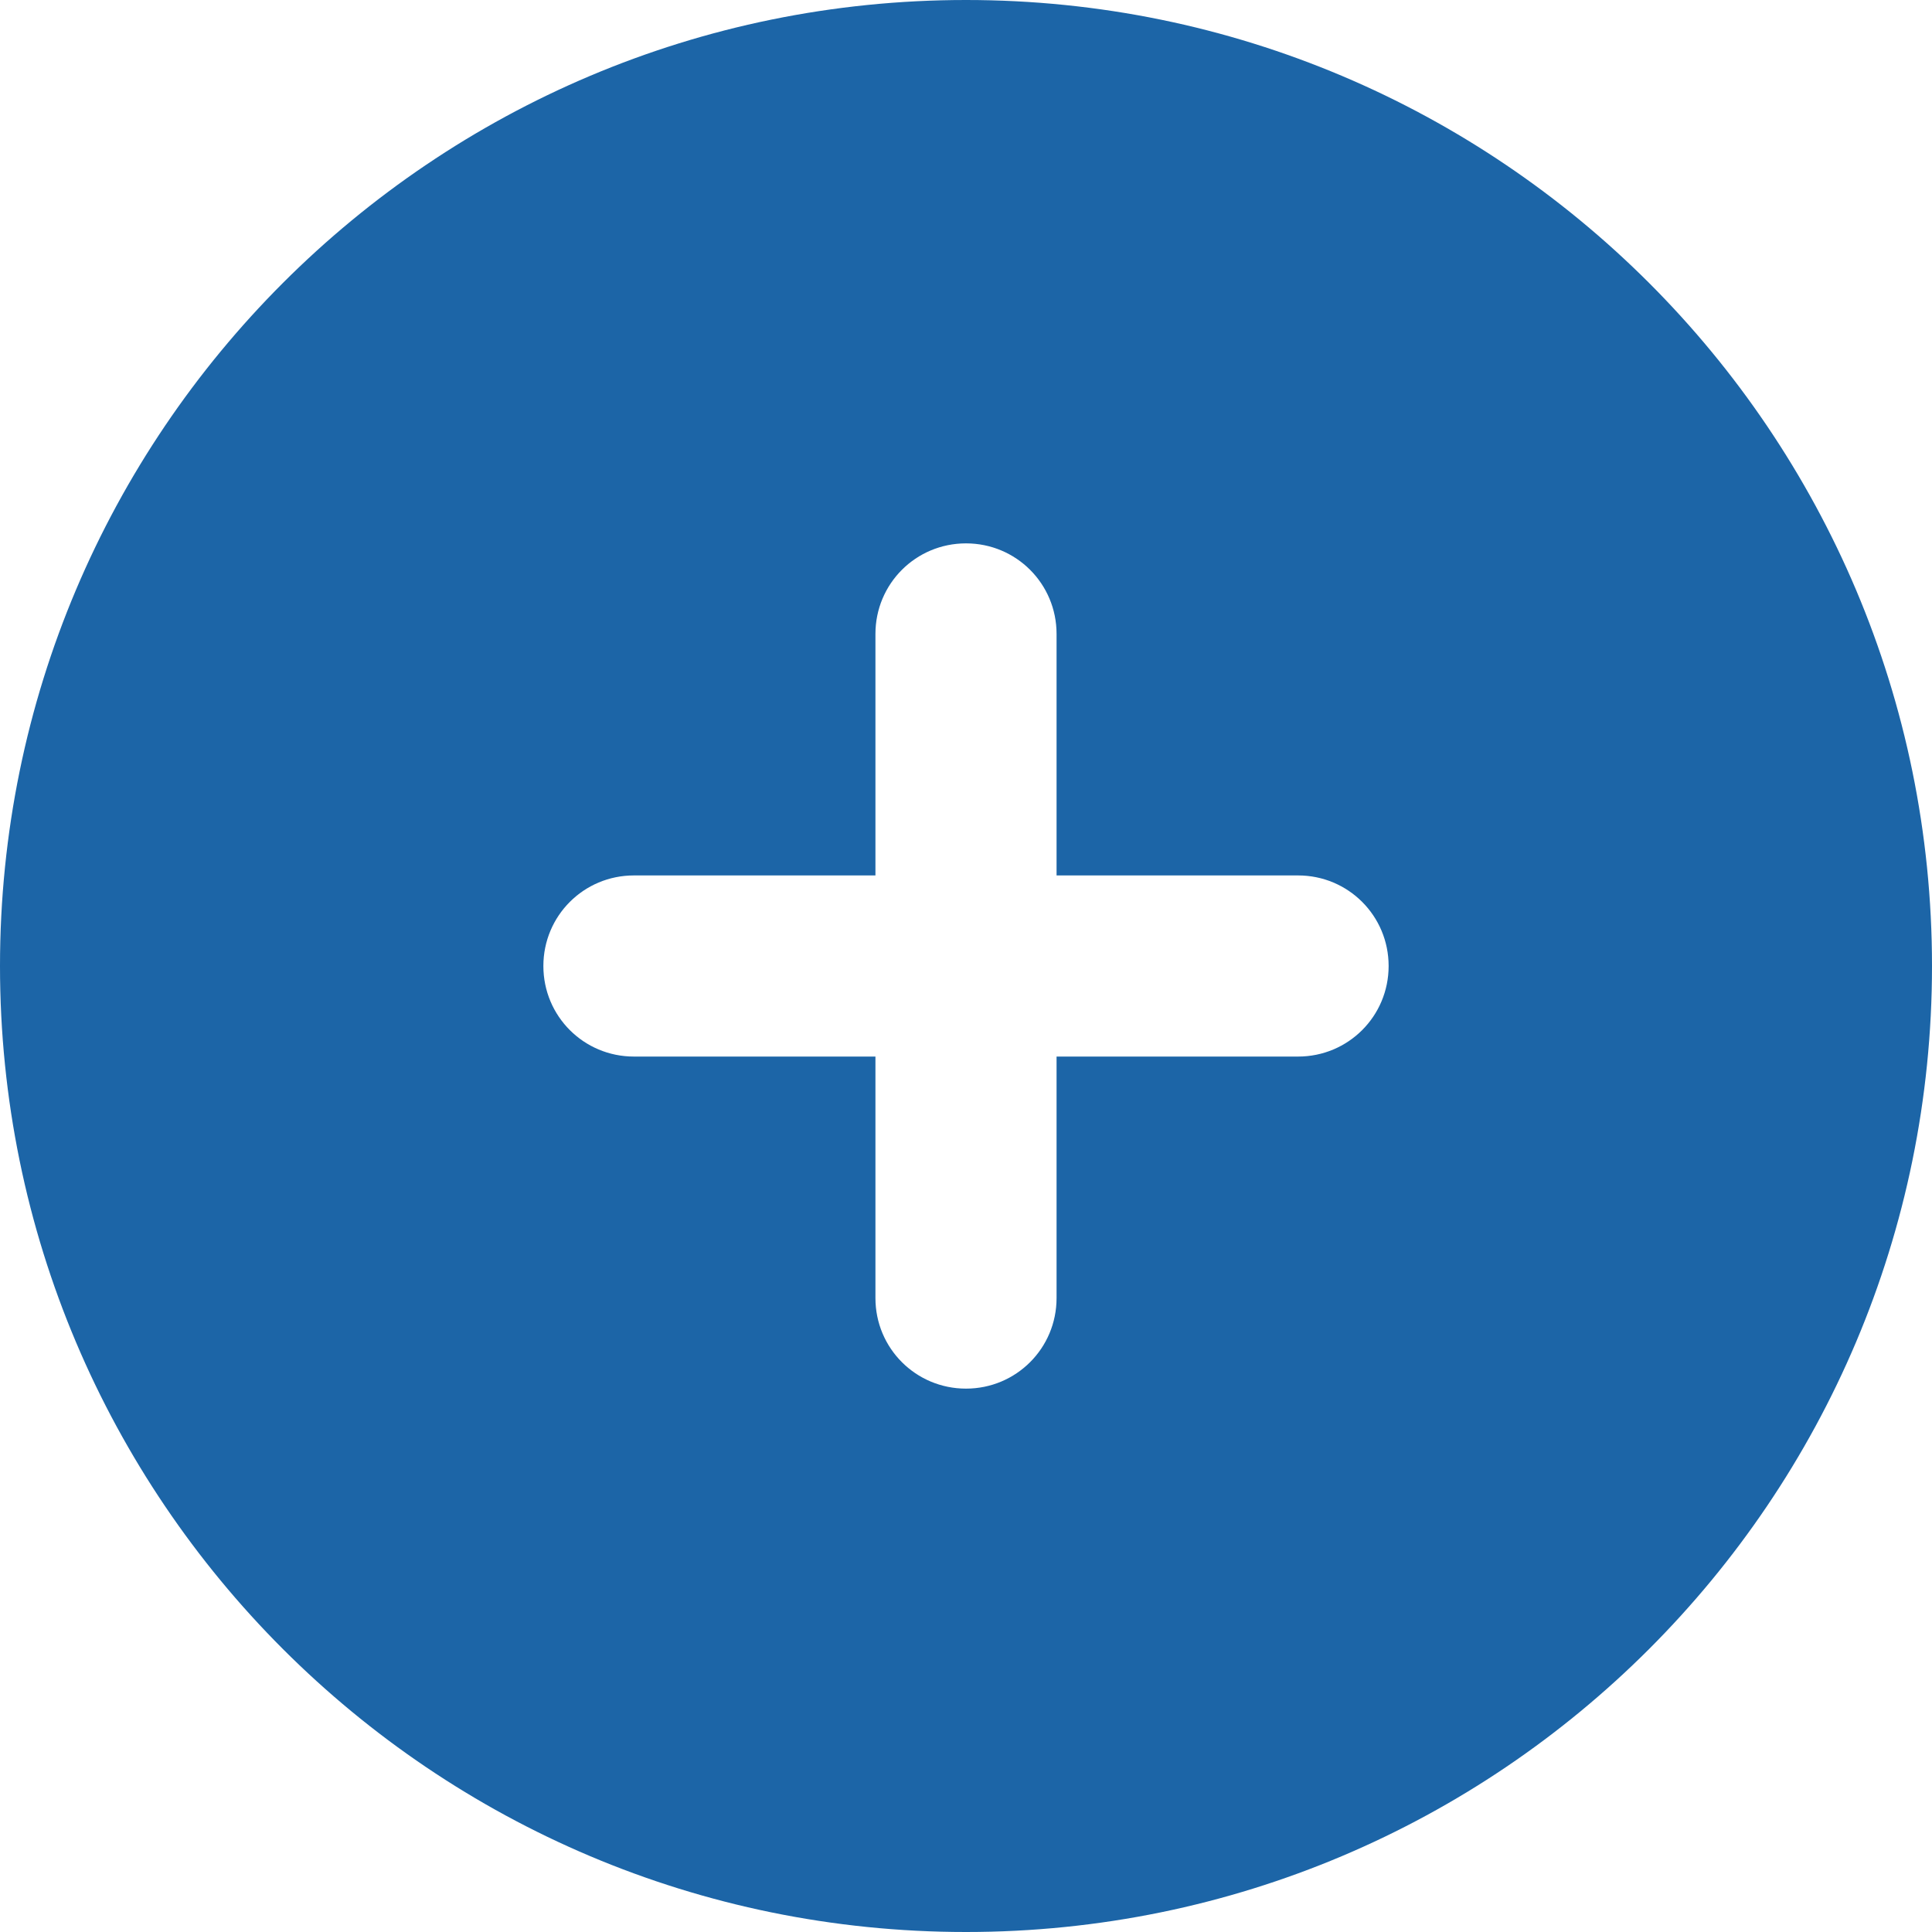
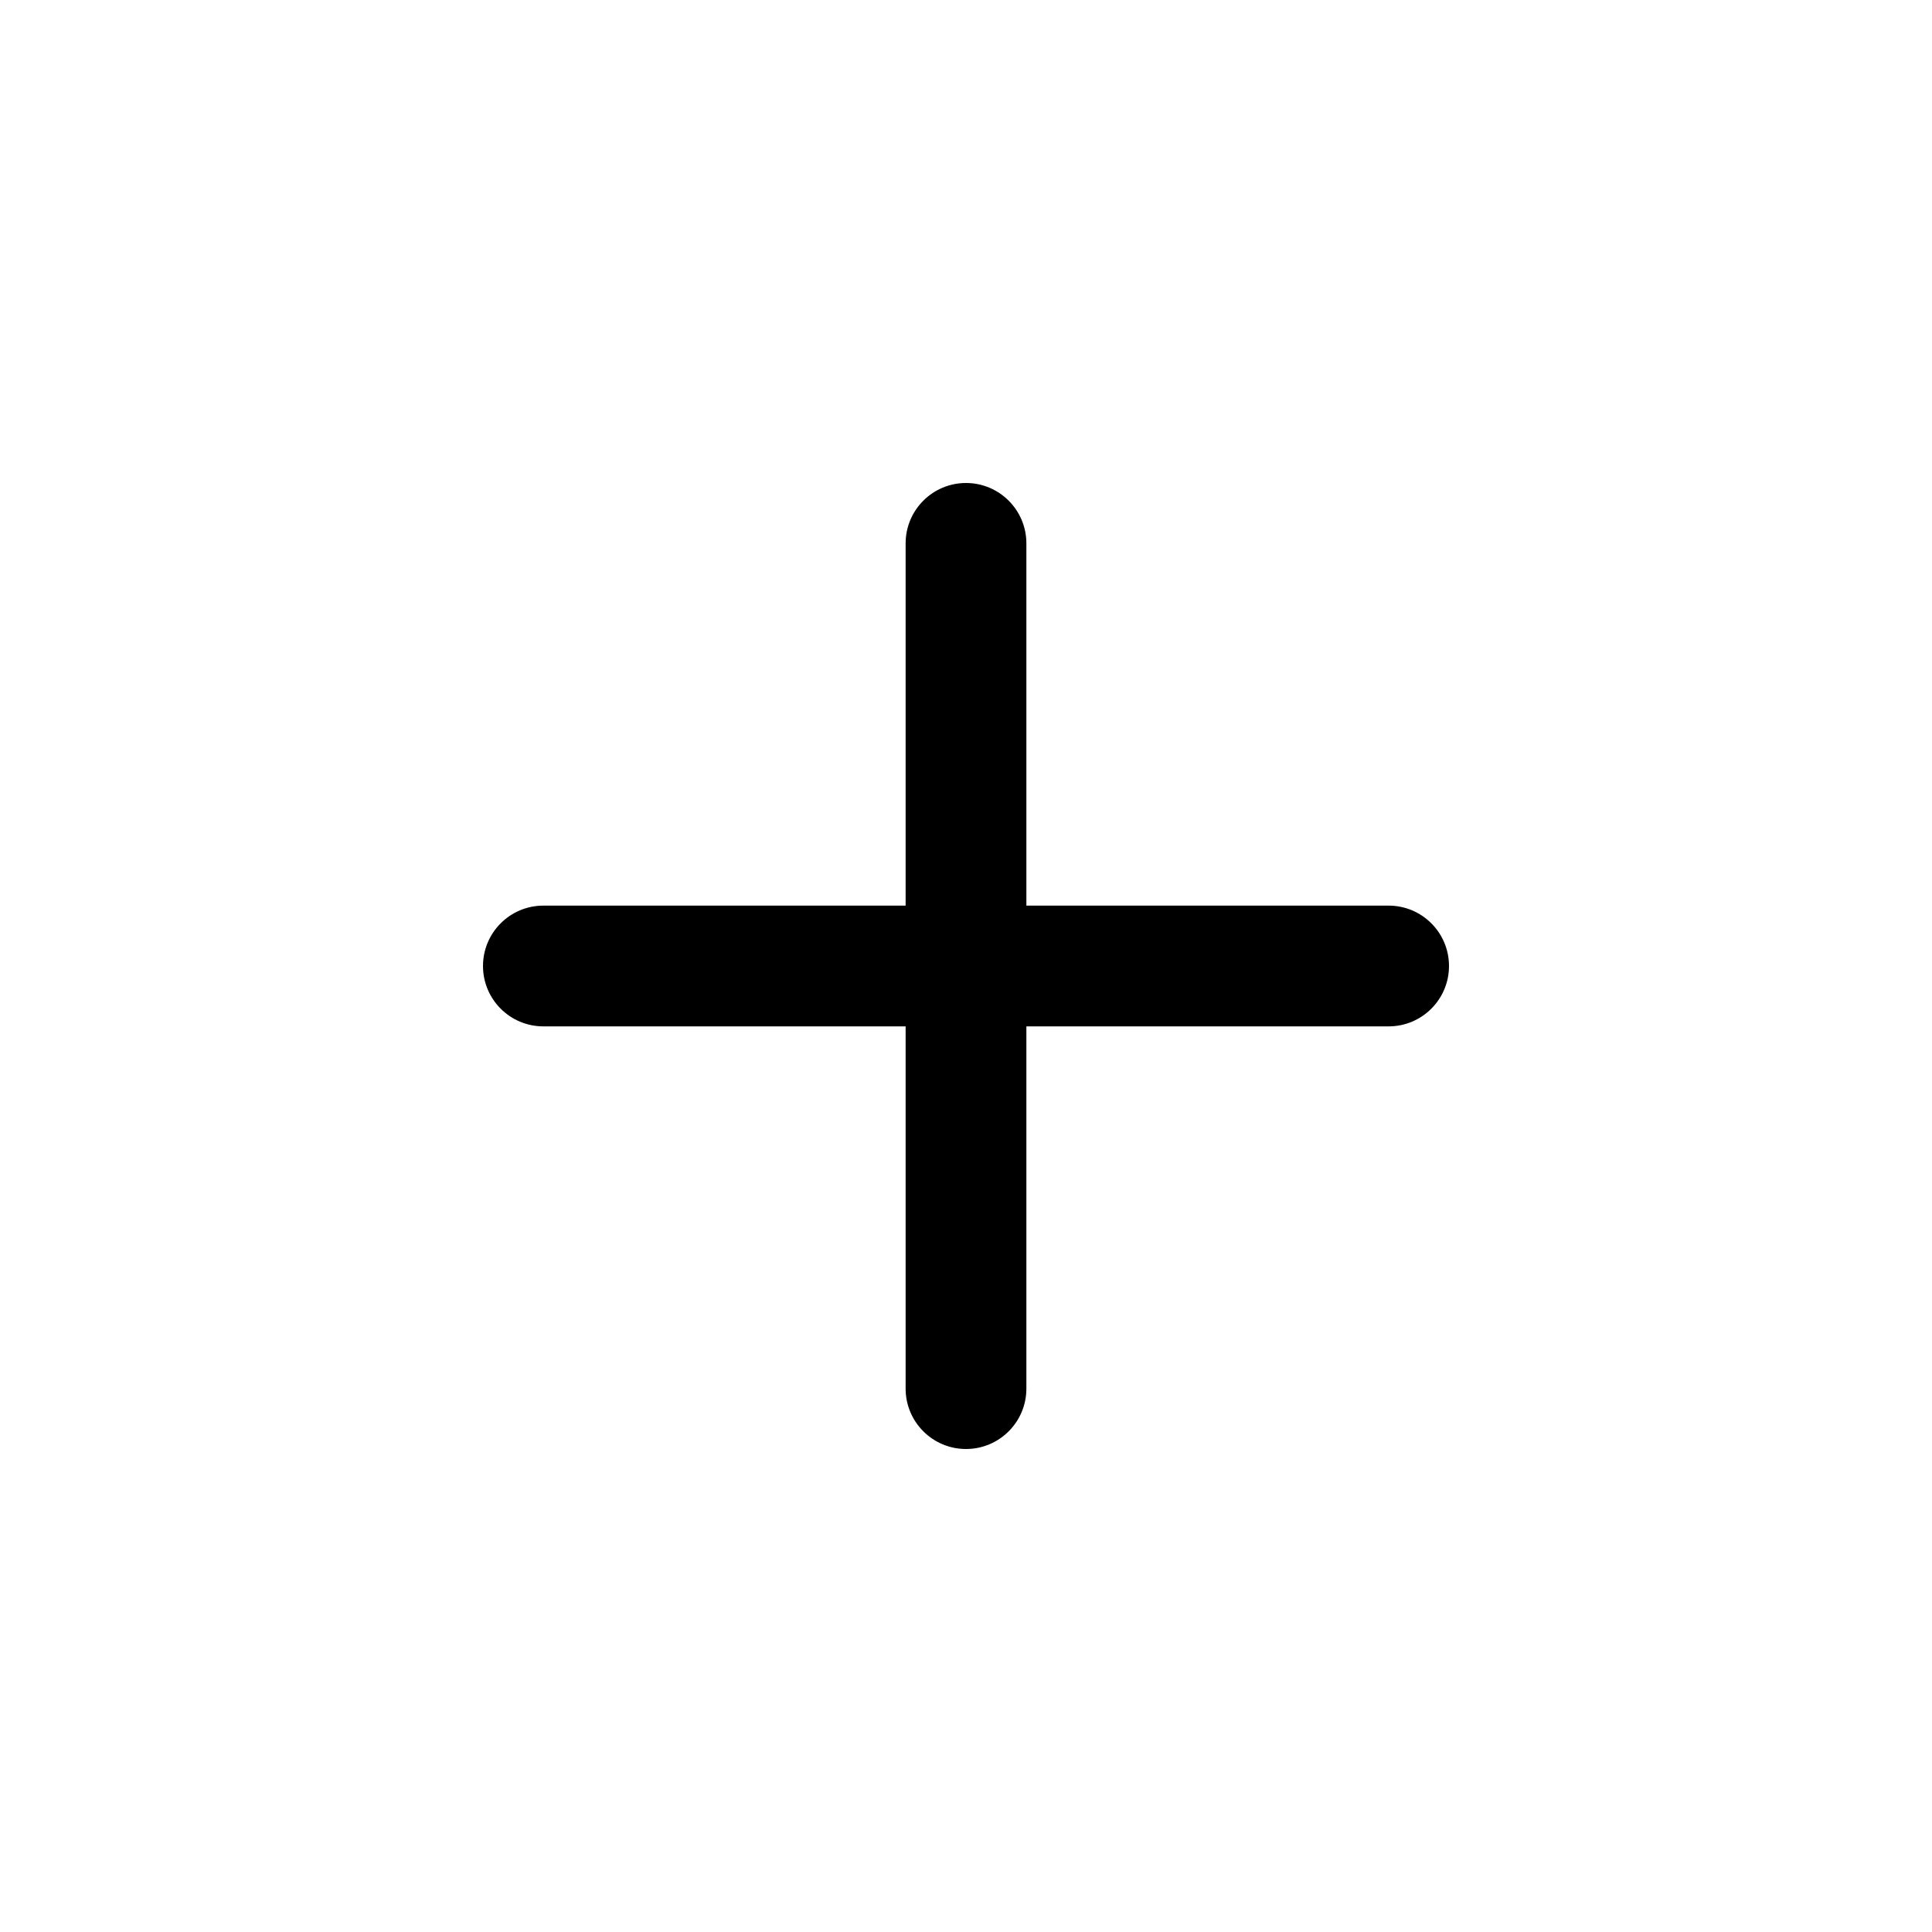
- <svg xmlns="http://www.w3.org/2000/svg" viewBox="0 0 512 512">
-   <path fill="#1c65a7" d="M256 512A256 256 0 1 0 256 0a256 256 0 1 0 0 512zM232 344l0-64-64 0c-13.3 0-24-10.7-24-24s10.7-24 24-24l64 0 0-64c0-13.3 10.7-24 24-24s24 10.7 24 24l0 64 64 0c13.3 0 24 10.7 24 24s-10.7 24-24 24l-64 0 0 64c0 13.3-10.7 24-24 24s-24-10.7-24-24z" />
+ <svg xmlns="http://www.w3.org/2000/svg" width="16" height="16" fill="currentColor" class="bi bi-plus" viewBox="0 0 16 16">
+   <path d="M8 4a.5.5 0 0 1 .5.5v3h3a.5.5 0 0 1 0 1h-3v3a.5.5 0 0 1-1 0v-3h-3a.5.5 0 0 1 0-1h3v-3A.5.5 0 0 1 8 4" />
</svg>
